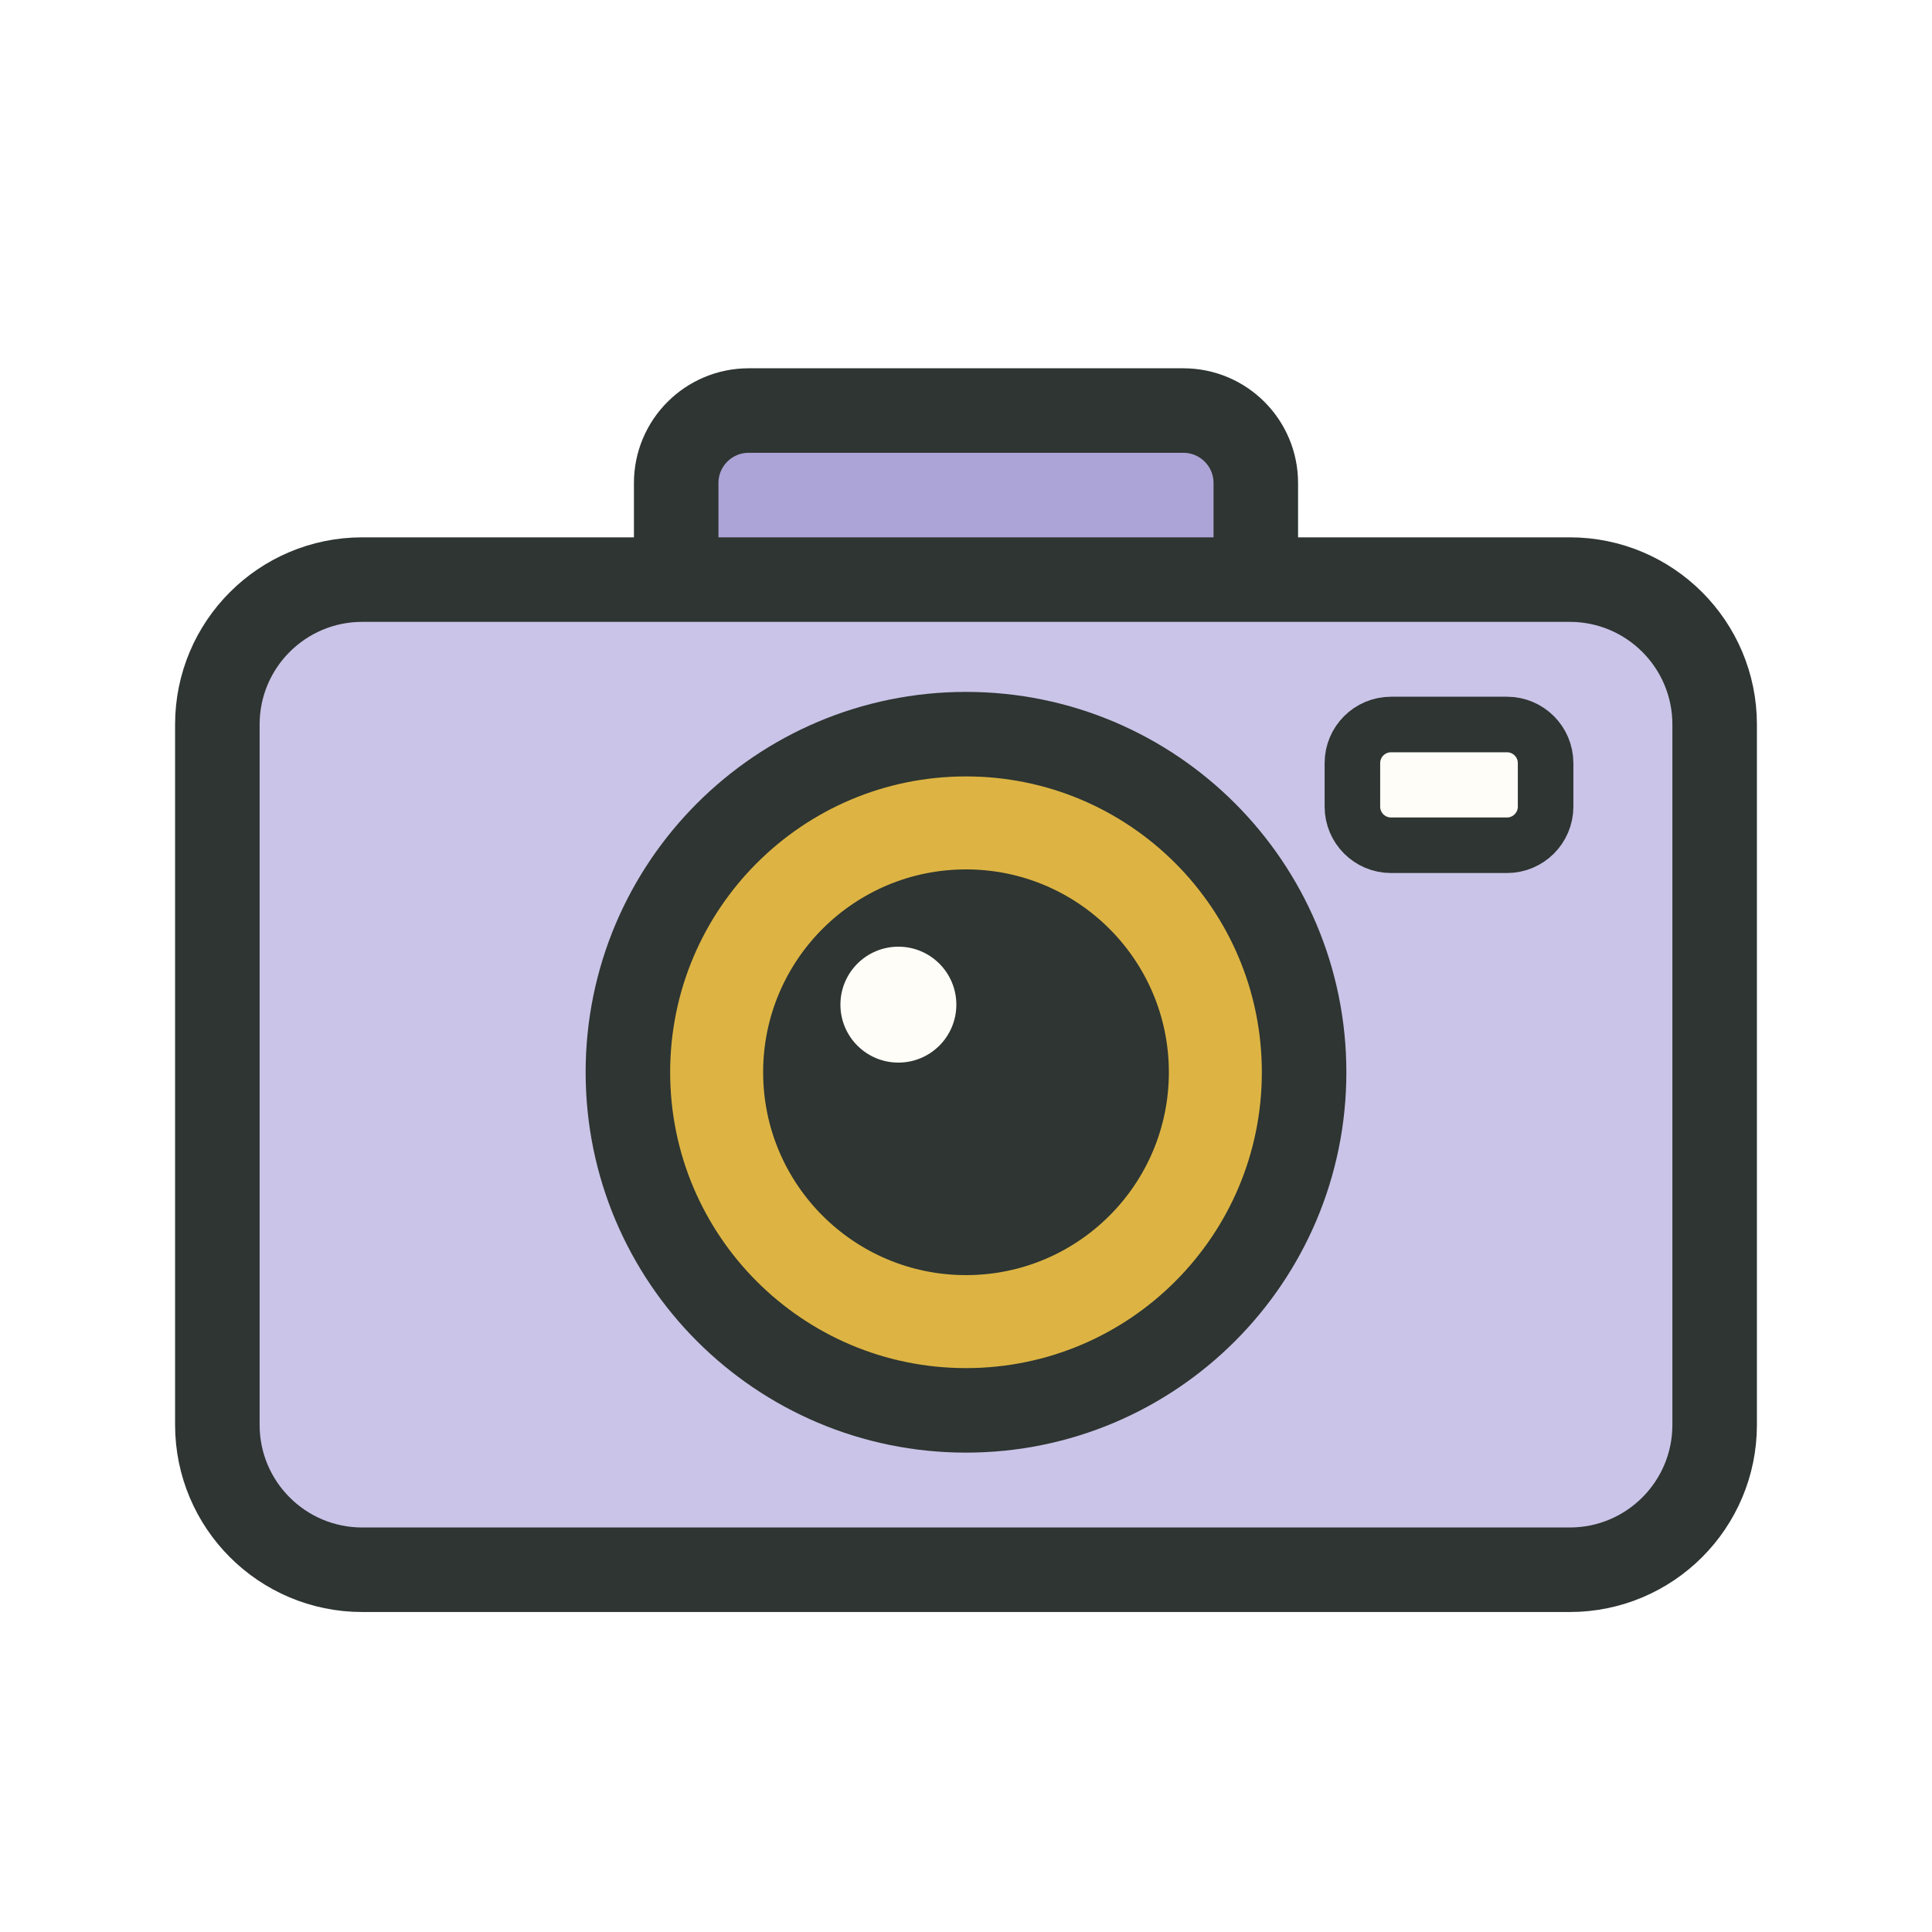
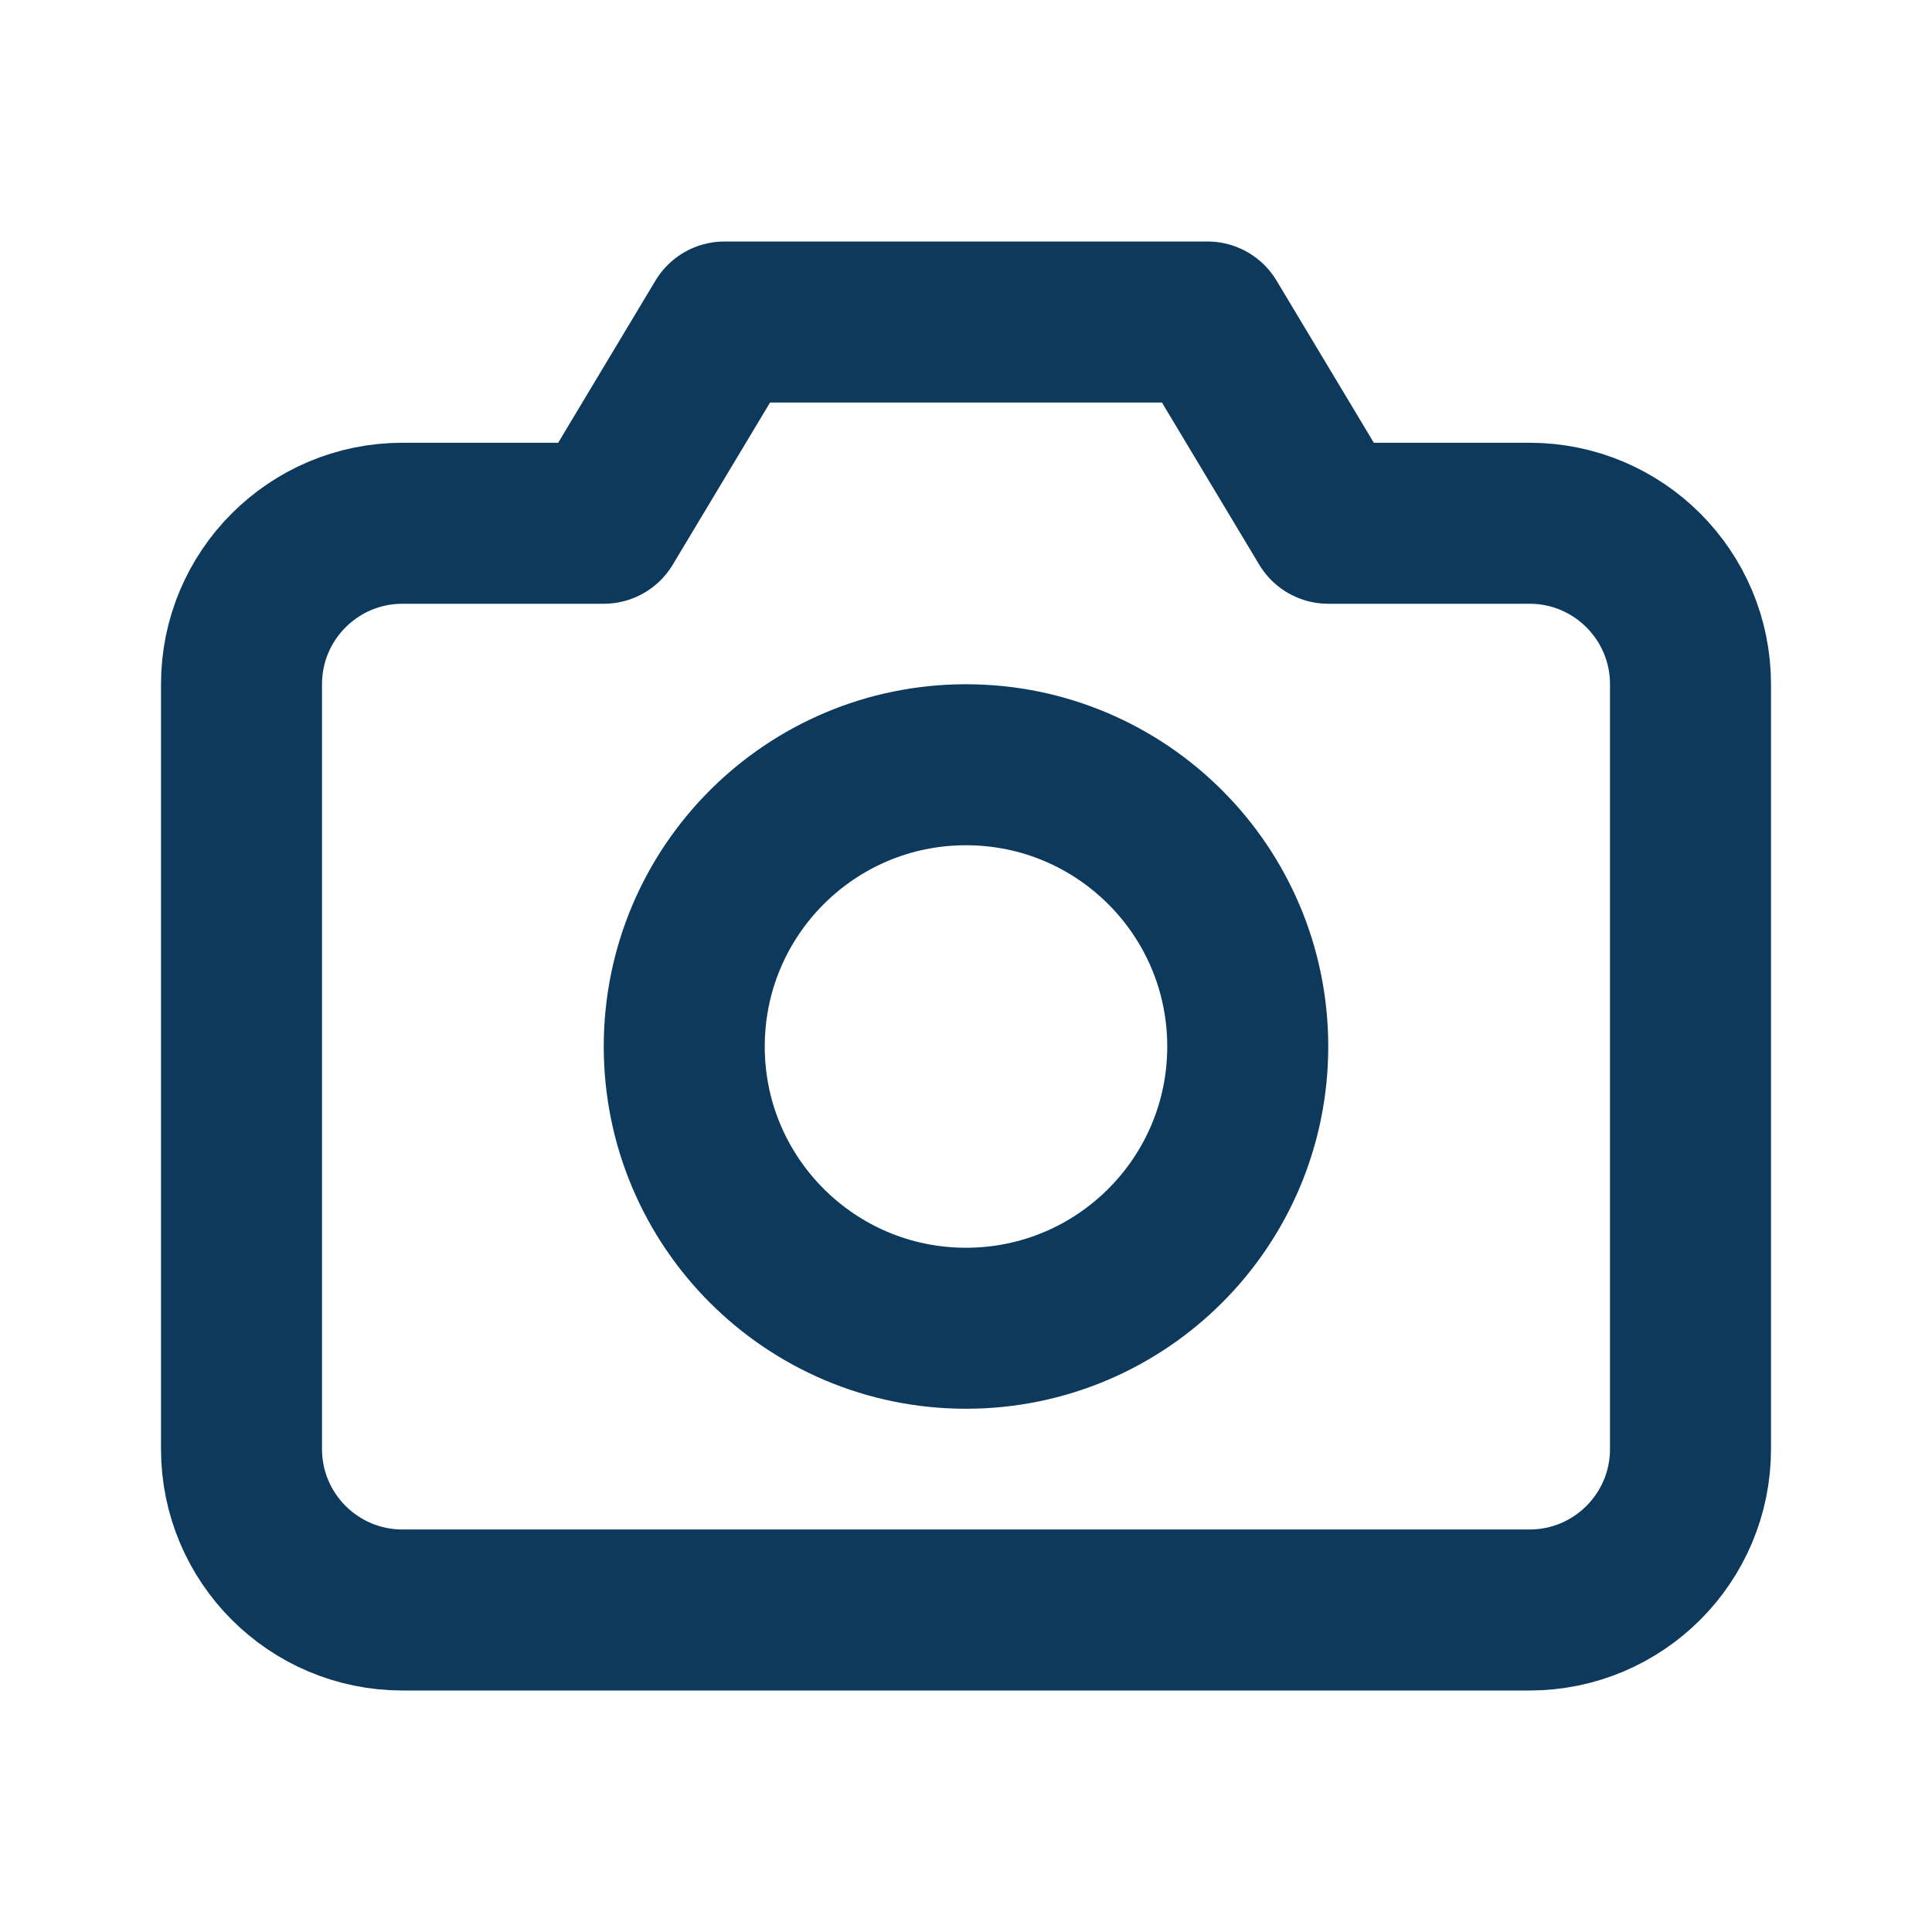
- <svg xmlns="http://www.w3.org/2000/svg" width="40" height="40" viewBox="0 0 40 40" fill="none" stroke="#2E3532" stroke-width="1.75" stroke-linecap="round" stroke-linejoin="round">
-   <rect x="14" y="8.5" width="12" height="5" rx="1.5" fill="#ACA4D6" />
-   <rect x="4.5" y="12" width="31" height="20.5" rx="3" fill="#CAC4E8" />
-   <circle cx="20" cy="22.2" r="7" fill="#DDB443" />
-   <circle cx="20" cy="22.2" r="4.2" fill="#2E3532" stroke="none" />
-   <circle cx="18.6" cy="20.8" r="1.2" fill="#FFFDF8" stroke="none" />
-   <rect x="28" y="15" width="4" height="2.5" rx="0.8" fill="#FFFDF8" stroke-width="1.15" />
+ <svg xmlns="http://www.w3.org/2000/svg" width="24" height="24" viewBox="0 0 24 24" fill="none" color="#0D3A5C" stroke="currentColor" stroke-width="2" stroke-linecap="round" stroke-linejoin="round">
+   <path d="M3 8.5a2 2 0 0 1 2-2h2.5L9 4h6l1.5 2.5H19a2 2 0 0 1 2 2V18a2 2 0 0 1-2 2H5a2 2 0 0 1-2-2z" />
+   <circle cx="12" cy="13" r="3.5" />
</svg>
